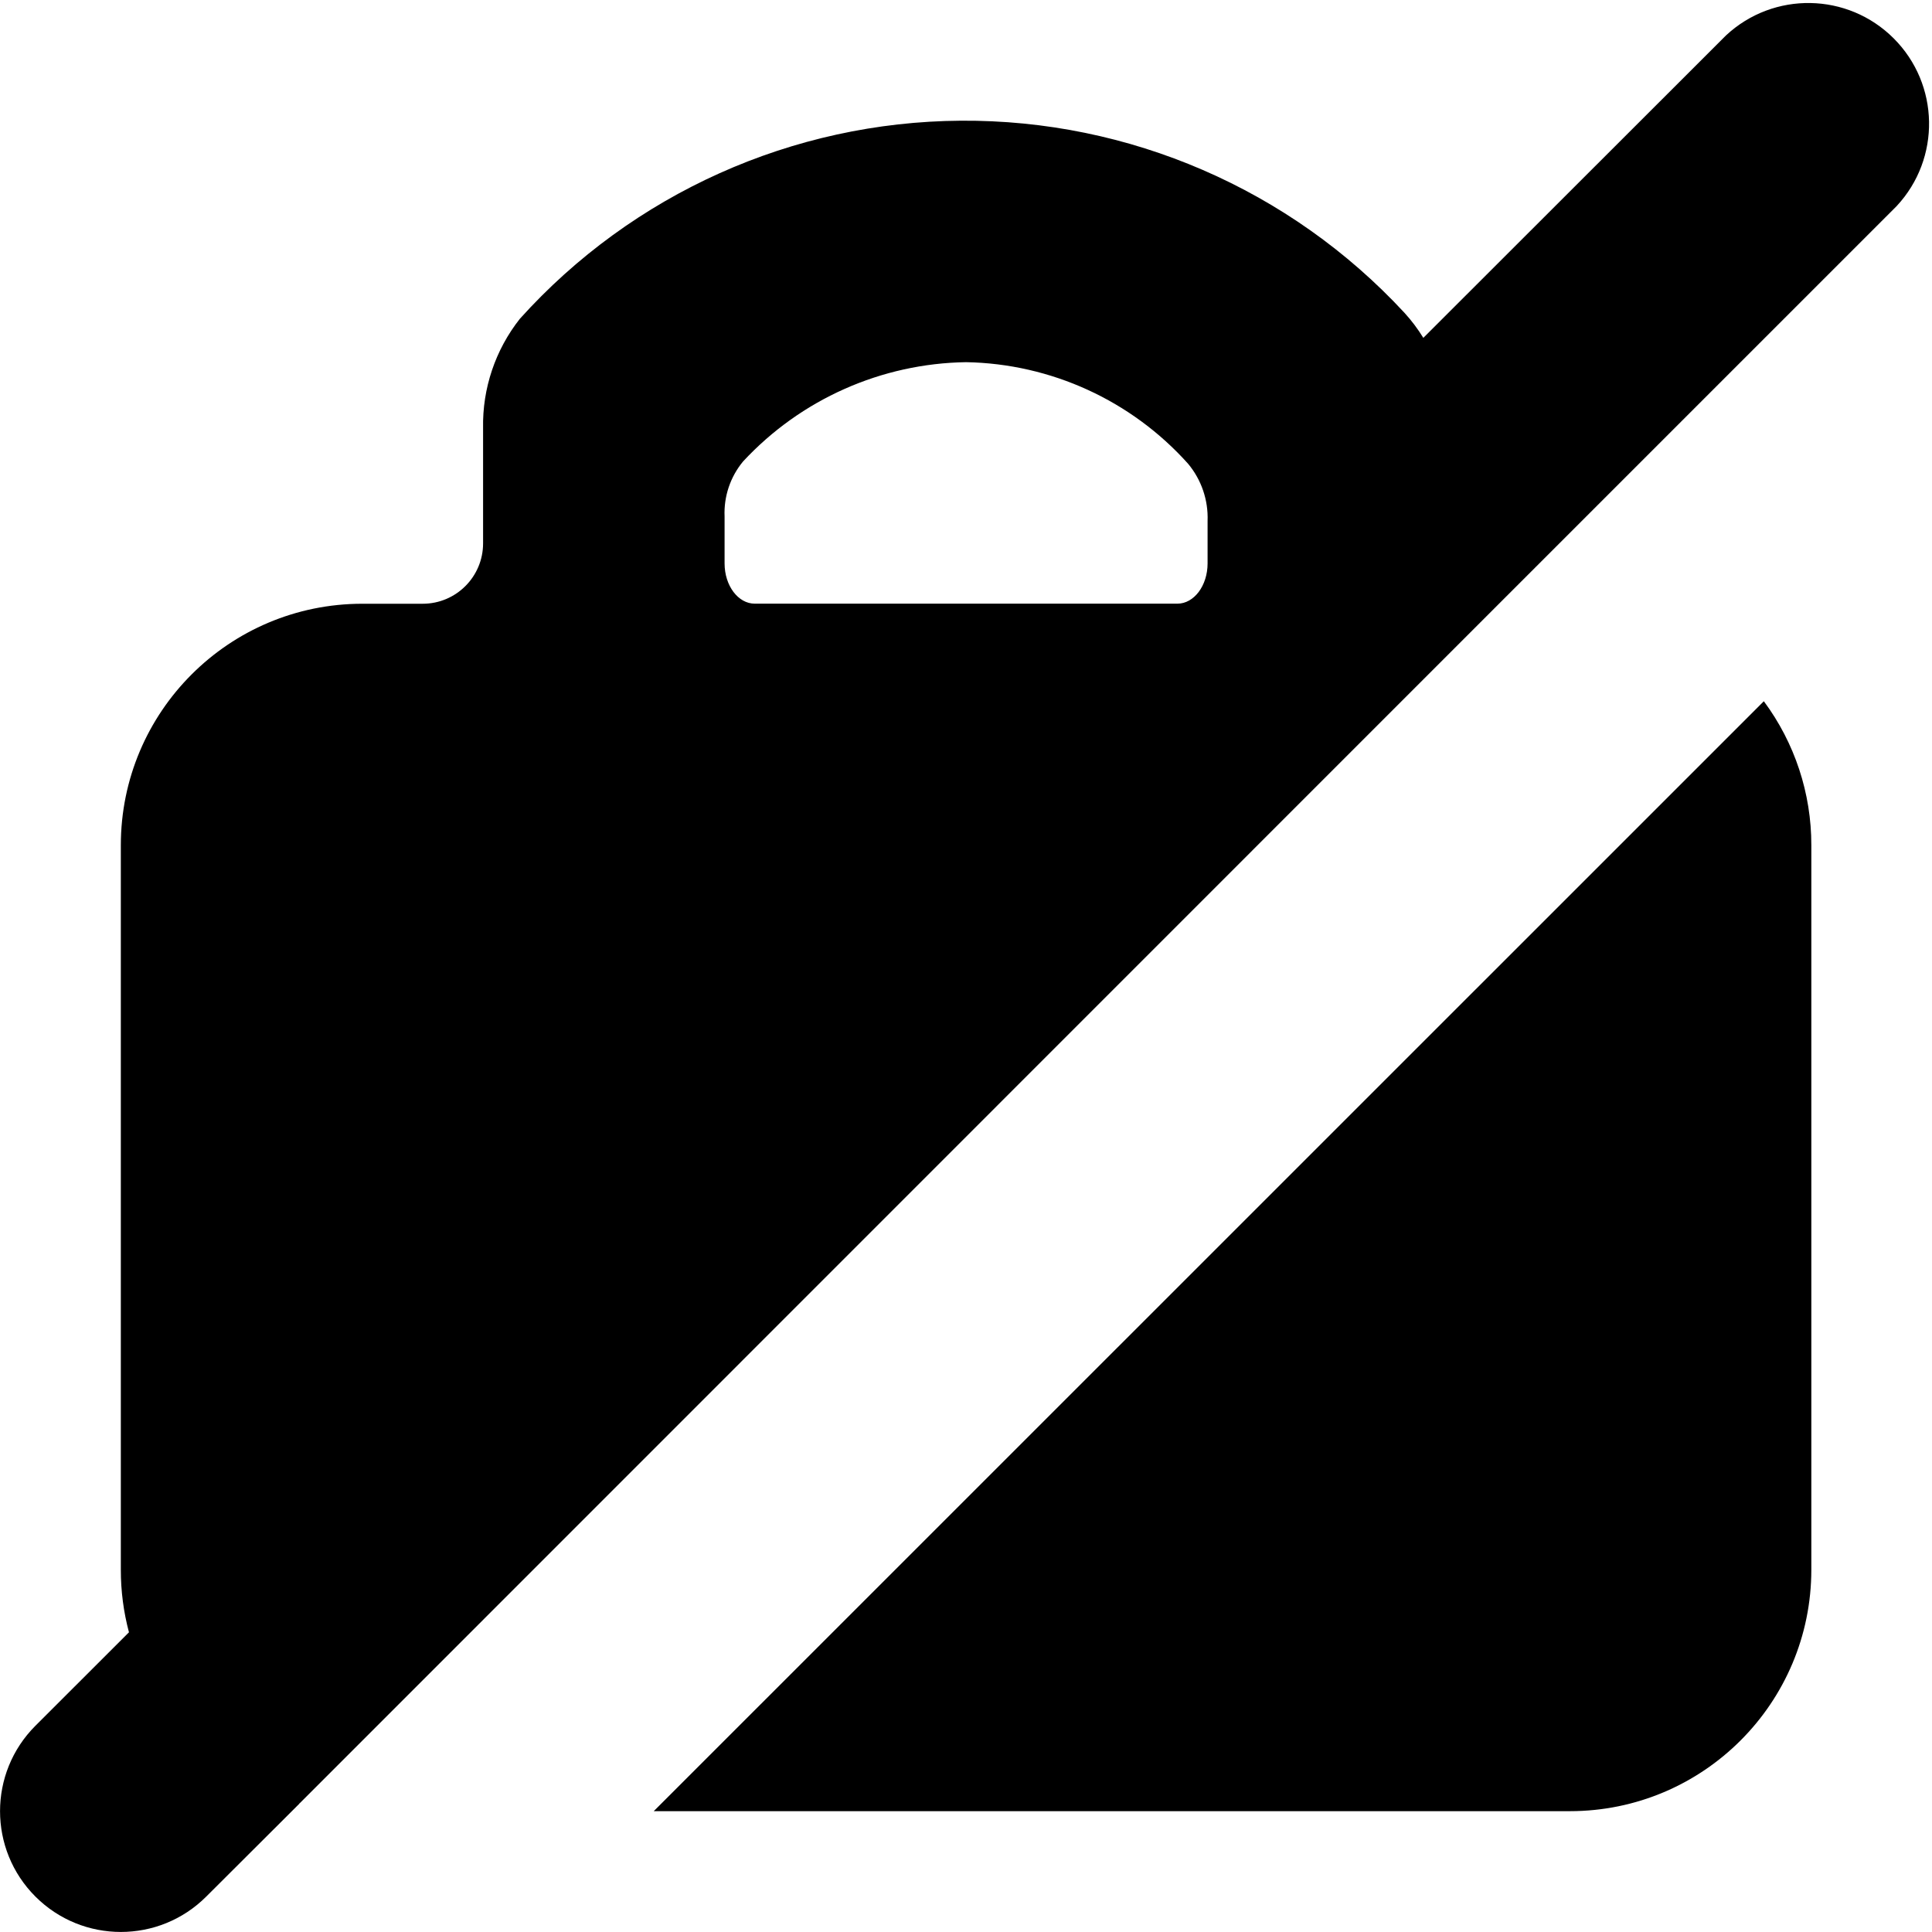
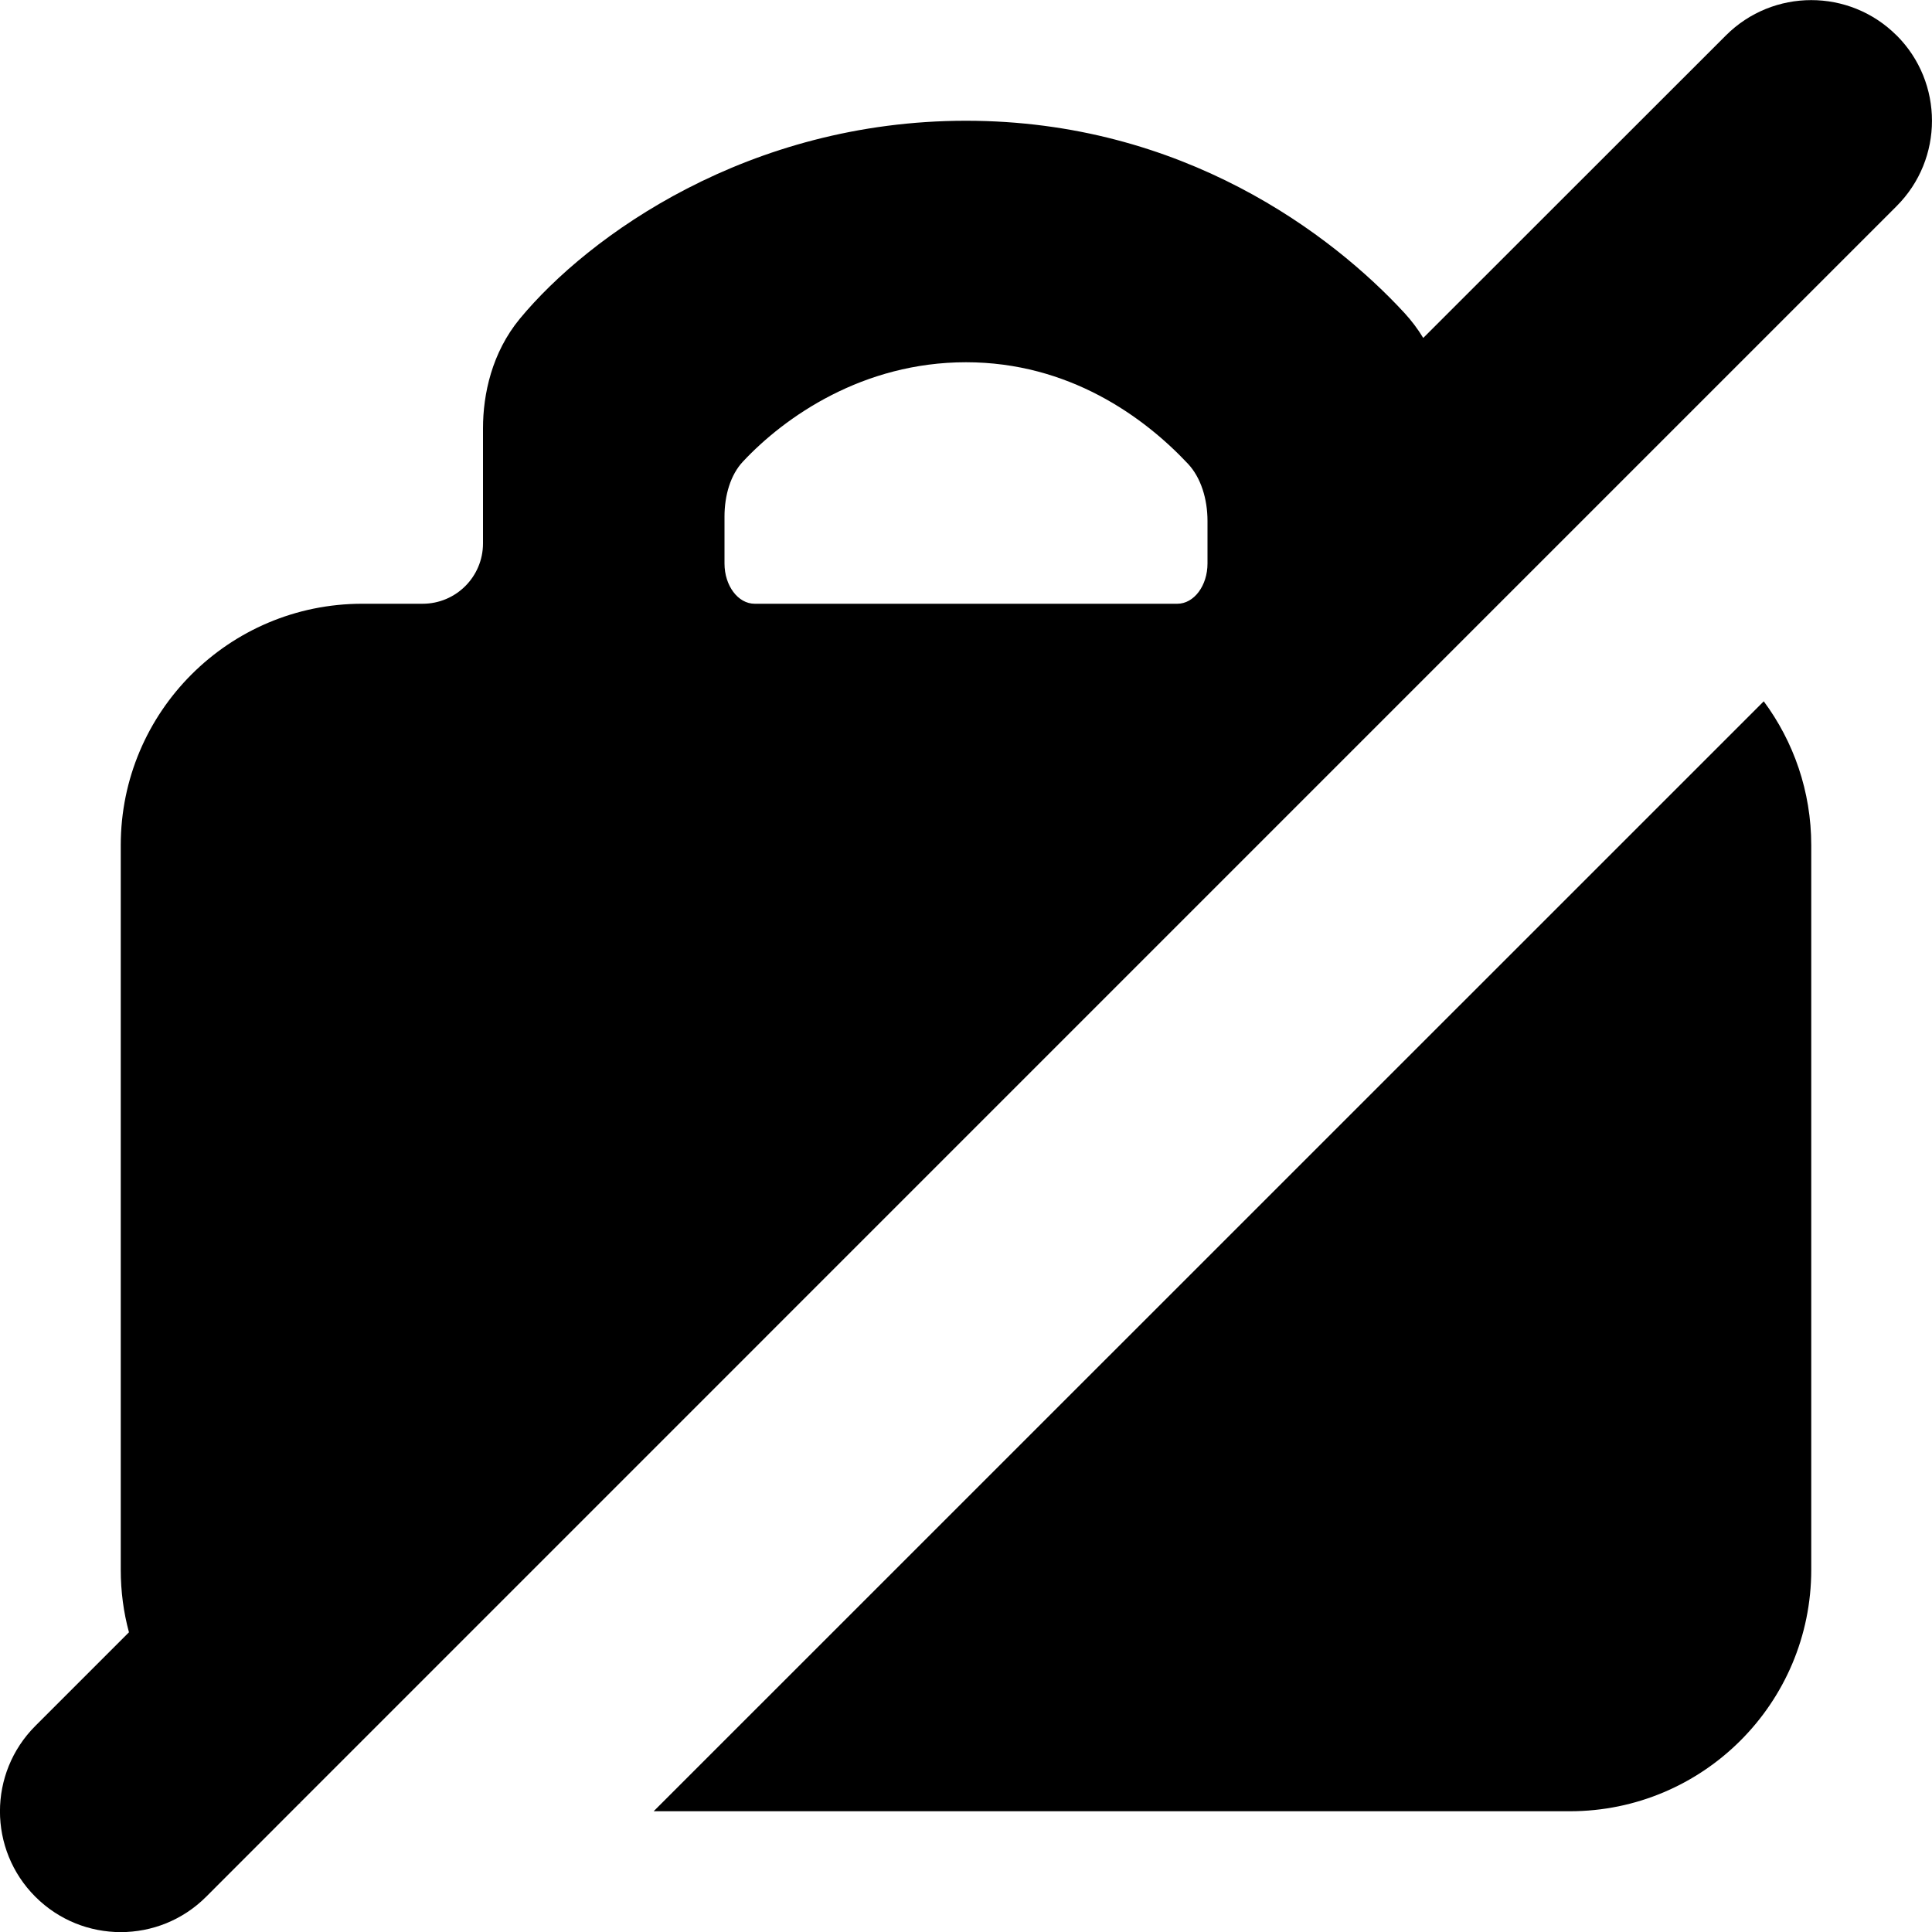
<svg xmlns="http://www.w3.org/2000/svg" viewBox="0 0 24 24">
-   <path d="M21.441.44l-3.76 3.757a2.055 2.055 0 0 0-.235-.312 7.44 7.44 0 0 0-10.988.075 2.125 2.125 0 0 0-.457 1.358V6.75a.75.75 0 0 1-.75.75h-.75a3 3 0 0 0-3 3v9a3.006 3.006 0 0 0 .101.777L.44 21.438a1.5 1.5 0 0 0 2.122 2.122l1.163-1.16c-.017-.004-.032-.008.001-.002L18.631 7.49l4.93-4.93a1.5 1.5 0 0 0-2.12-2.12zm-6.44 6.559c0 .276-.168.5-.375.5h-5.25c-.207 0-.375-.224-.375-.5v-.583a1.003 1.003 0 0 1 .23-.684 3.858 3.858 0 0 1 2.77-1.233 3.793 3.793 0 0 1 2.758 1.262 1.048 1.048 0 0 1 .242.71zm6.91 1.712a2.993 2.993 0 0 1 .59 1.788v9a3 3 0 0 1-3 3H8.121z" />
+   <path d="M23.56.44a1.5 1.5 0 0 0-2.12 0l-3.76 3.758a1.958 1.958 0 0 0-.235-.312C16.547 2.913 14.693 1.5 12 1.5c-2.703 0-4.688 1.426-5.543 2.46C6.111 4.38 6 4.895 6 5.32v1.43a.75.75 0 0 1-.75.75H4.5a3 3 0 0 0-3 3v9c0 .269.035.53.102.777L.439 21.44a1.5 1.5 0 0 0 2.122 2.122l1.162-1.163c-.07-.013.069.019 0 0L18.63 7.491c.039.006-.04 0 0 0l4.93-4.93a1.5 1.5 0 0 0 0-2.122zM15 7c0 .276-.168.5-.375.5h-5.25C9.168 7.5 9 7.276 9 7v-.583c0-.264.075-.52.23-.684C9.751 5.176 10.721 4.5 12 4.5c1.276 0 2.208.676 2.758 1.262.16.171.242.436.242.71V7zm6.91 1.712L8.12 22.5H19.5a3 3 0 0 0 3-3v-9c0-.67-.22-1.289-.59-1.788z" />
</svg>
